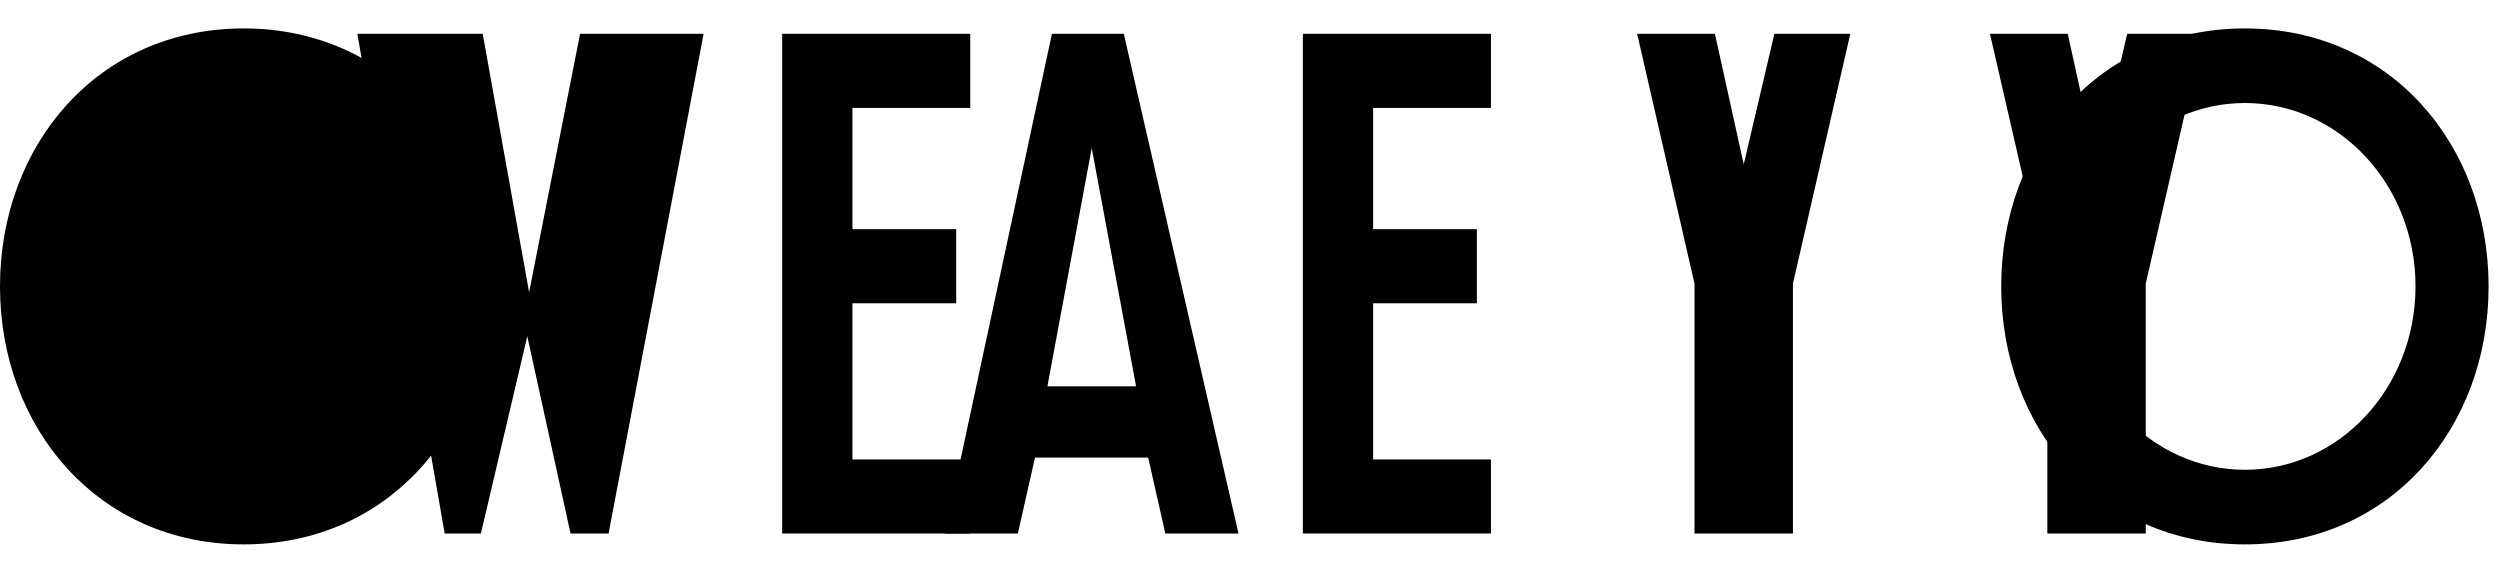
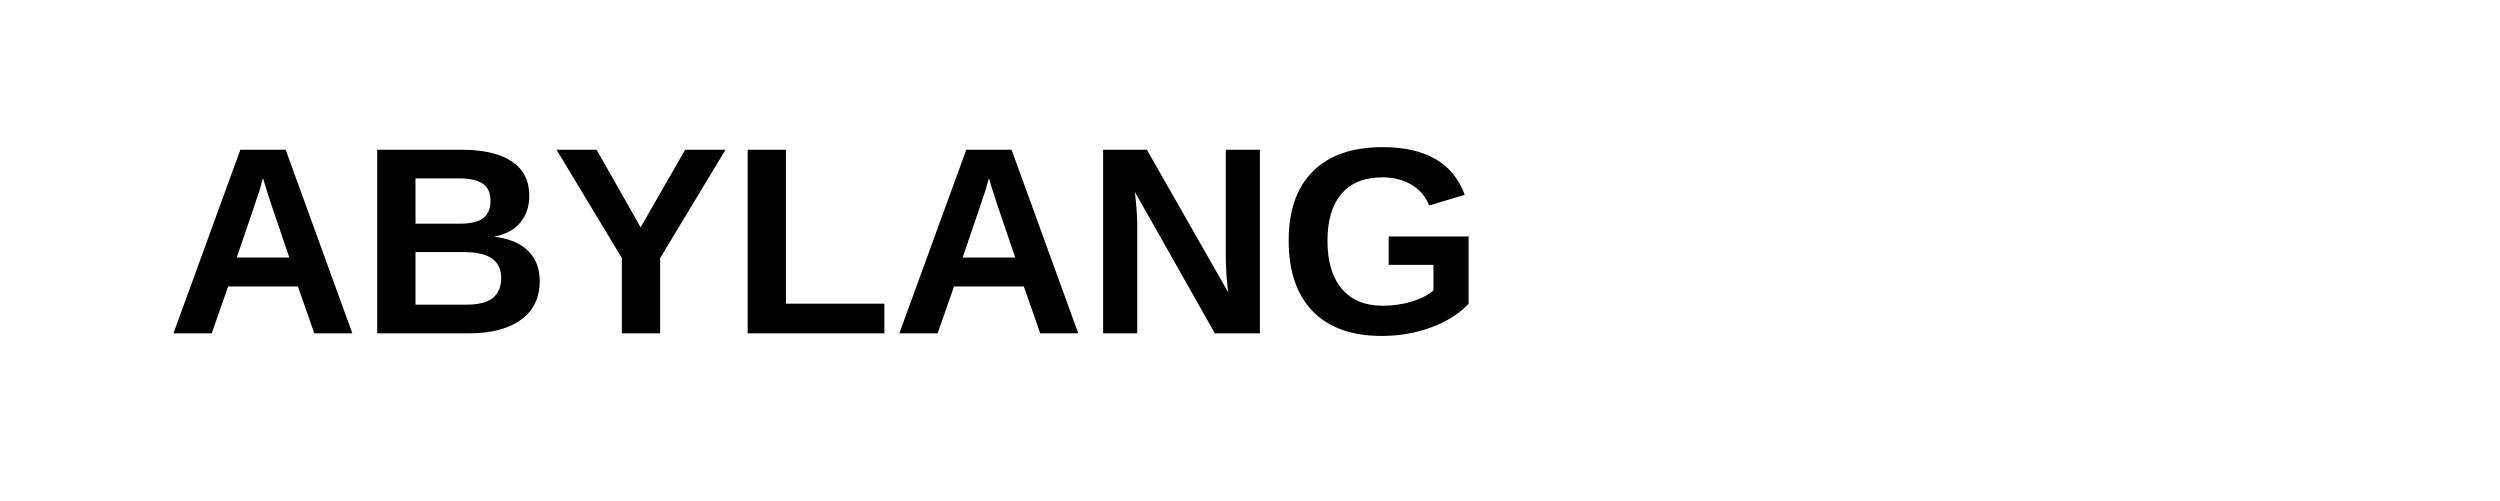
- <svg xmlns="http://www.w3.org/2000/svg" width="151" height="34" viewBox="0 0 151 34" fill="none">
-   <path d="M21.584 2.043H29.156L31.958 17.653L35.036 2.043H42.498L36.757 32.224H34.461L31.848 20.309L29.046 32.224H26.86L21.584 2.043Z" fill="currentColor" />
-   <path d="M47.243 2.043H58.604V6.518H51.488V13.843H57.755V18.318H51.488V27.749H58.604V32.224H47.243V2.043Z" fill="currentColor" />
-   <path d="M63.536 2.043H67.877L74.805 32.224H70.385L69.35 27.639H62.513L61.478 32.224H57.058L63.536 2.043ZM68.619 23.334L65.941 8.944L63.263 23.334H68.619Z" fill="currentColor" />
-   <path d="M78.692 2.043H90.053V6.518H82.937V13.843H89.204V18.318H82.937V27.749H90.053V32.224H78.692V2.043Z" fill="currentColor" />
-   <path d="M102.348 17.13L98.883 2.043H103.58L105.321 9.925L107.172 2.043H111.758L108.293 17.13V32.224H102.348V17.13Z" fill="currentColor" />
-   <path d="M123.659 17.13L120.194 2.043H124.891L126.632 9.925L128.483 2.043H133.069L129.604 17.13V32.224H123.659V17.13Z" fill="currentColor" />
-   <path d="M150.311 17.299C150.311 25.863 144.38 32.881 135.592 32.881C126.804 32.881 120.873 25.863 120.873 17.299C120.873 8.735 126.804 1.717 135.592 1.717C144.38 1.717 150.311 8.735 150.311 17.299ZM145.897 17.299C145.897 11.169 141.284 6.222 135.592 6.222C129.9 6.222 125.287 11.169 125.287 17.299C125.287 23.429 129.9 28.375 135.592 28.375C141.284 28.375 145.897 23.429 145.897 17.299Z" fill="currentColor" />
-   <path d="M0 17.299C0 25.863 5.931 32.881 14.719 32.881C23.507 32.881 29.439 25.863 29.439 17.299C29.439 8.735 23.507 1.717 14.719 1.717C5.931 1.717 0 8.735 0 17.299ZM25.025 17.299C25.025 11.169 20.412 6.222 14.719 6.222C9.027 6.222 4.414 11.169 4.414 17.299C4.414 23.429 9.027 28.375 14.719 28.375C20.412 28.375 25.025 23.429 25.025 17.299Z" fill="currentColor" />
+ <svg xmlns="http://www.w3.org/2000/svg" width="150" height="30" viewBox="0 0 150 30" fill="none">
+   <text x="10" y="20" font-family="Arial, sans-serif" font-size="16" fill="currentColor" font-weight="bold">ABYLANG</text>
</svg>
